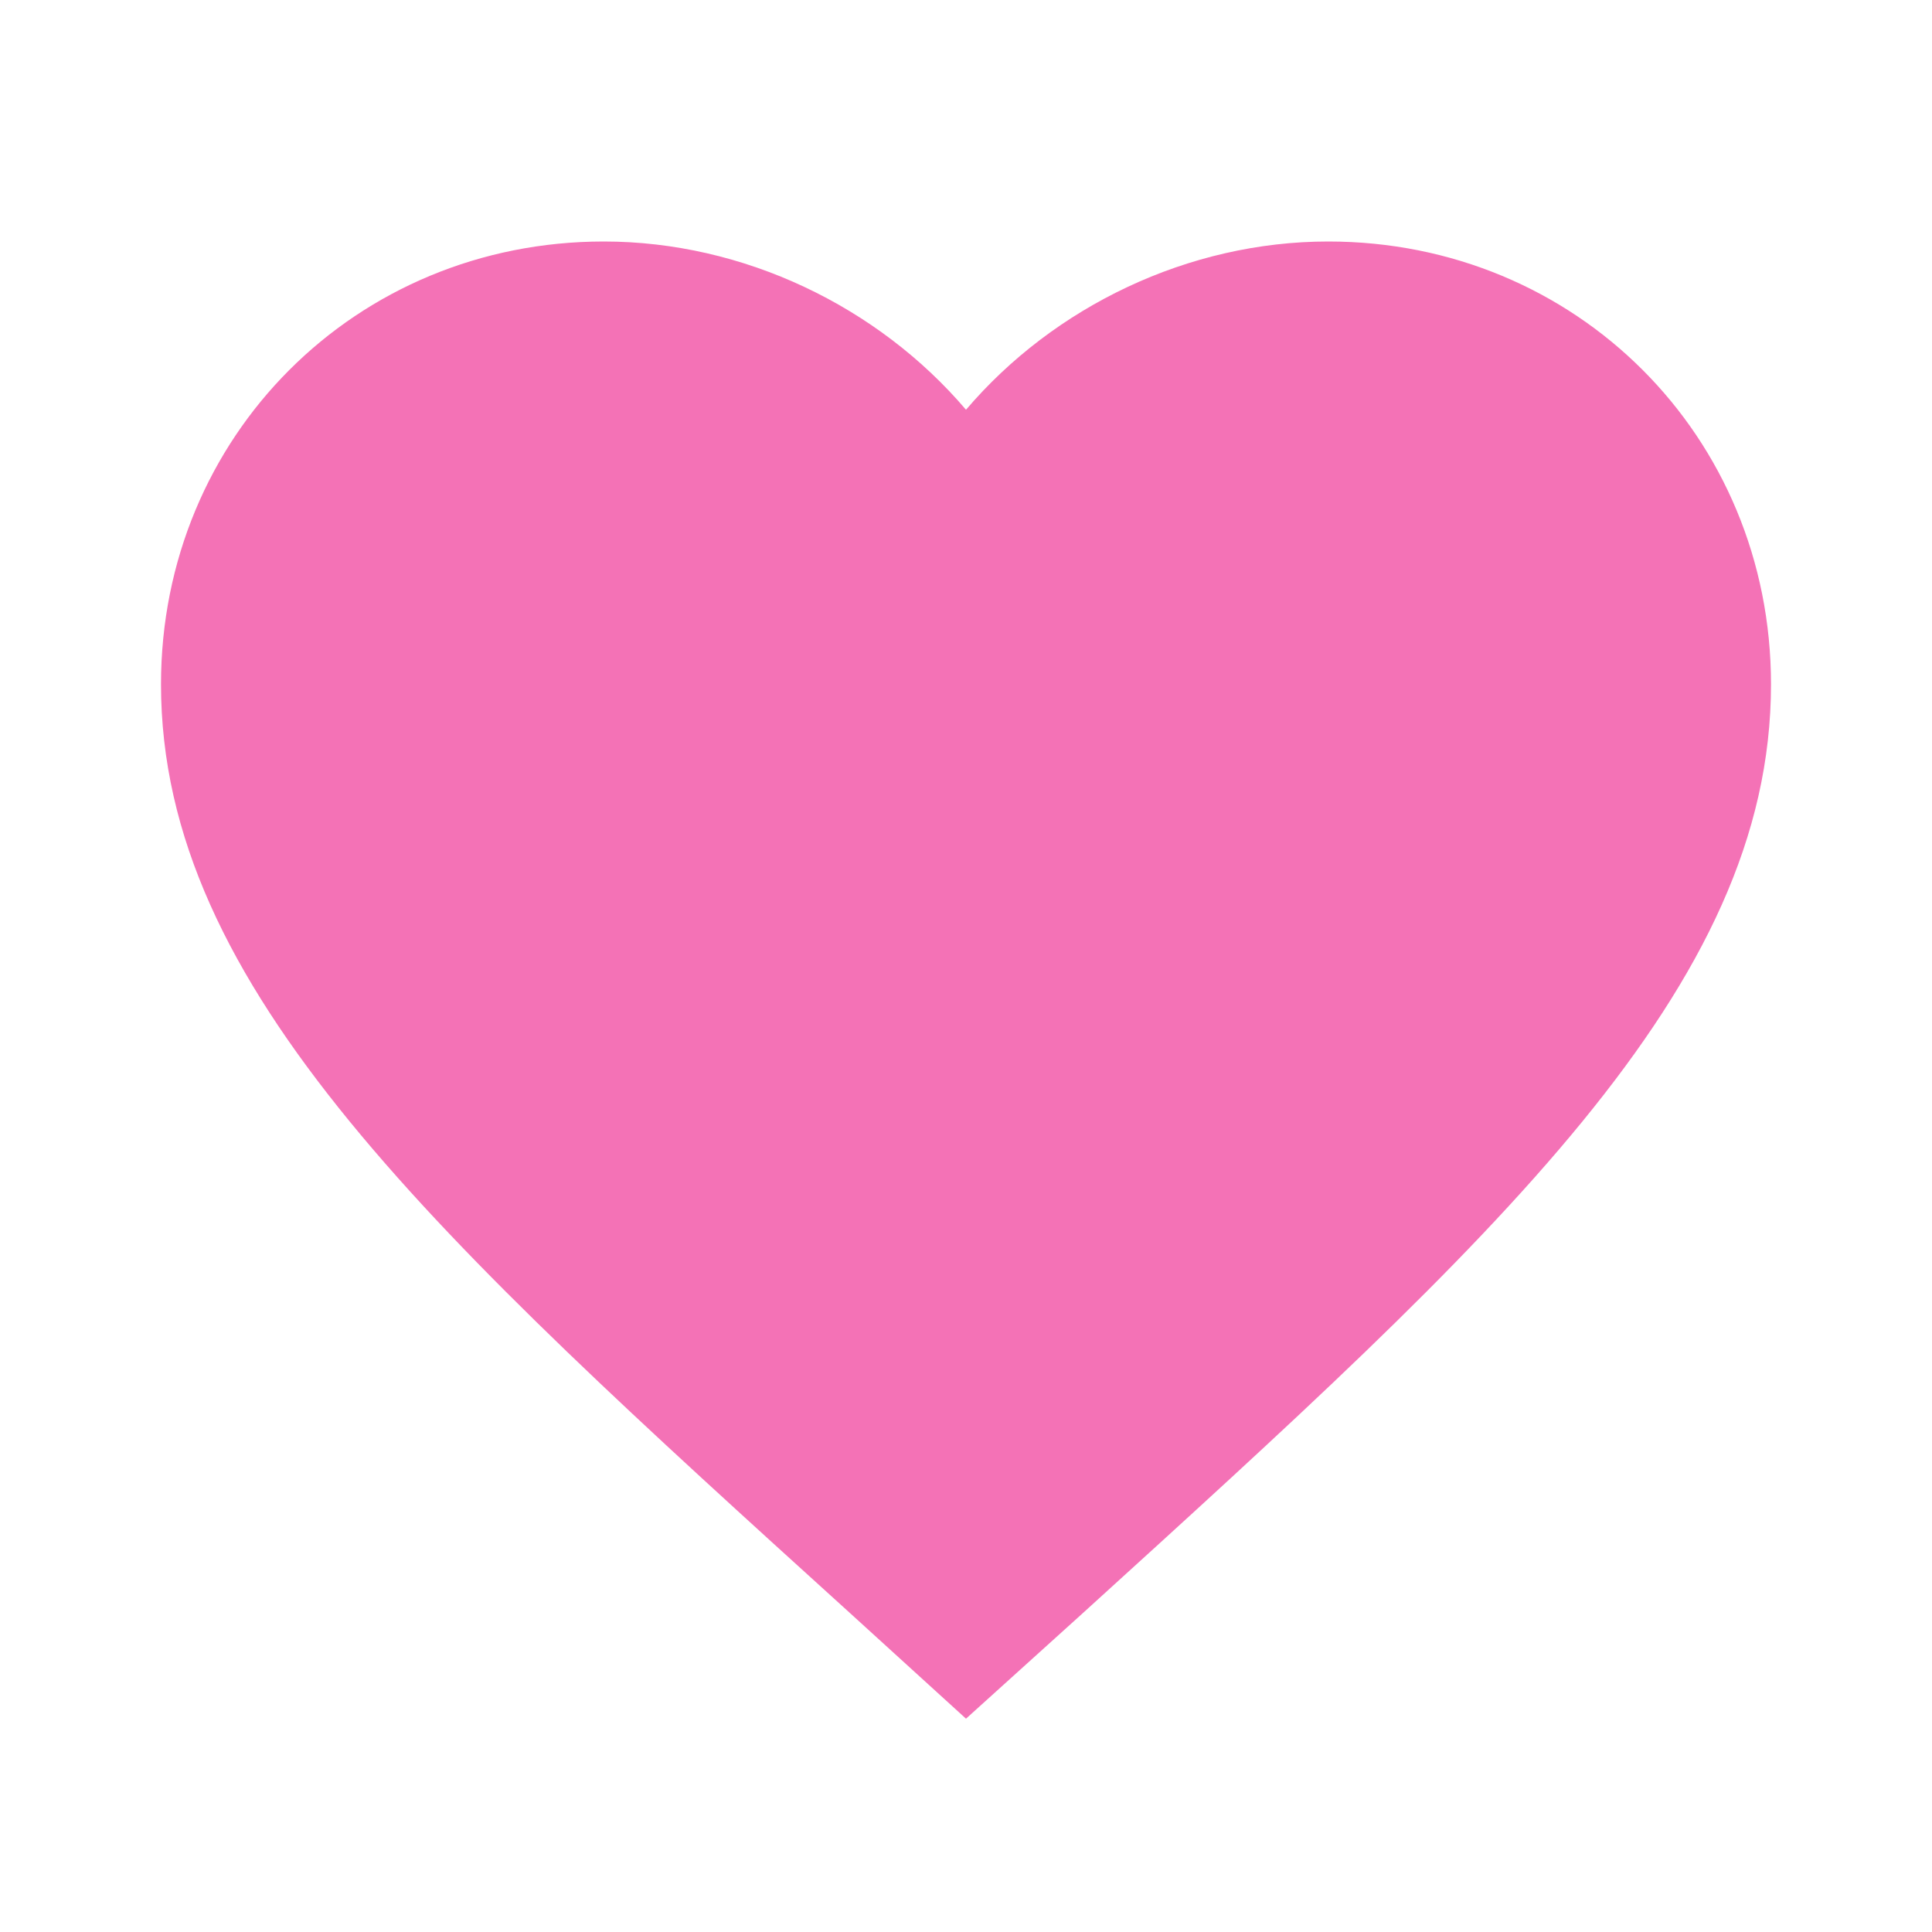
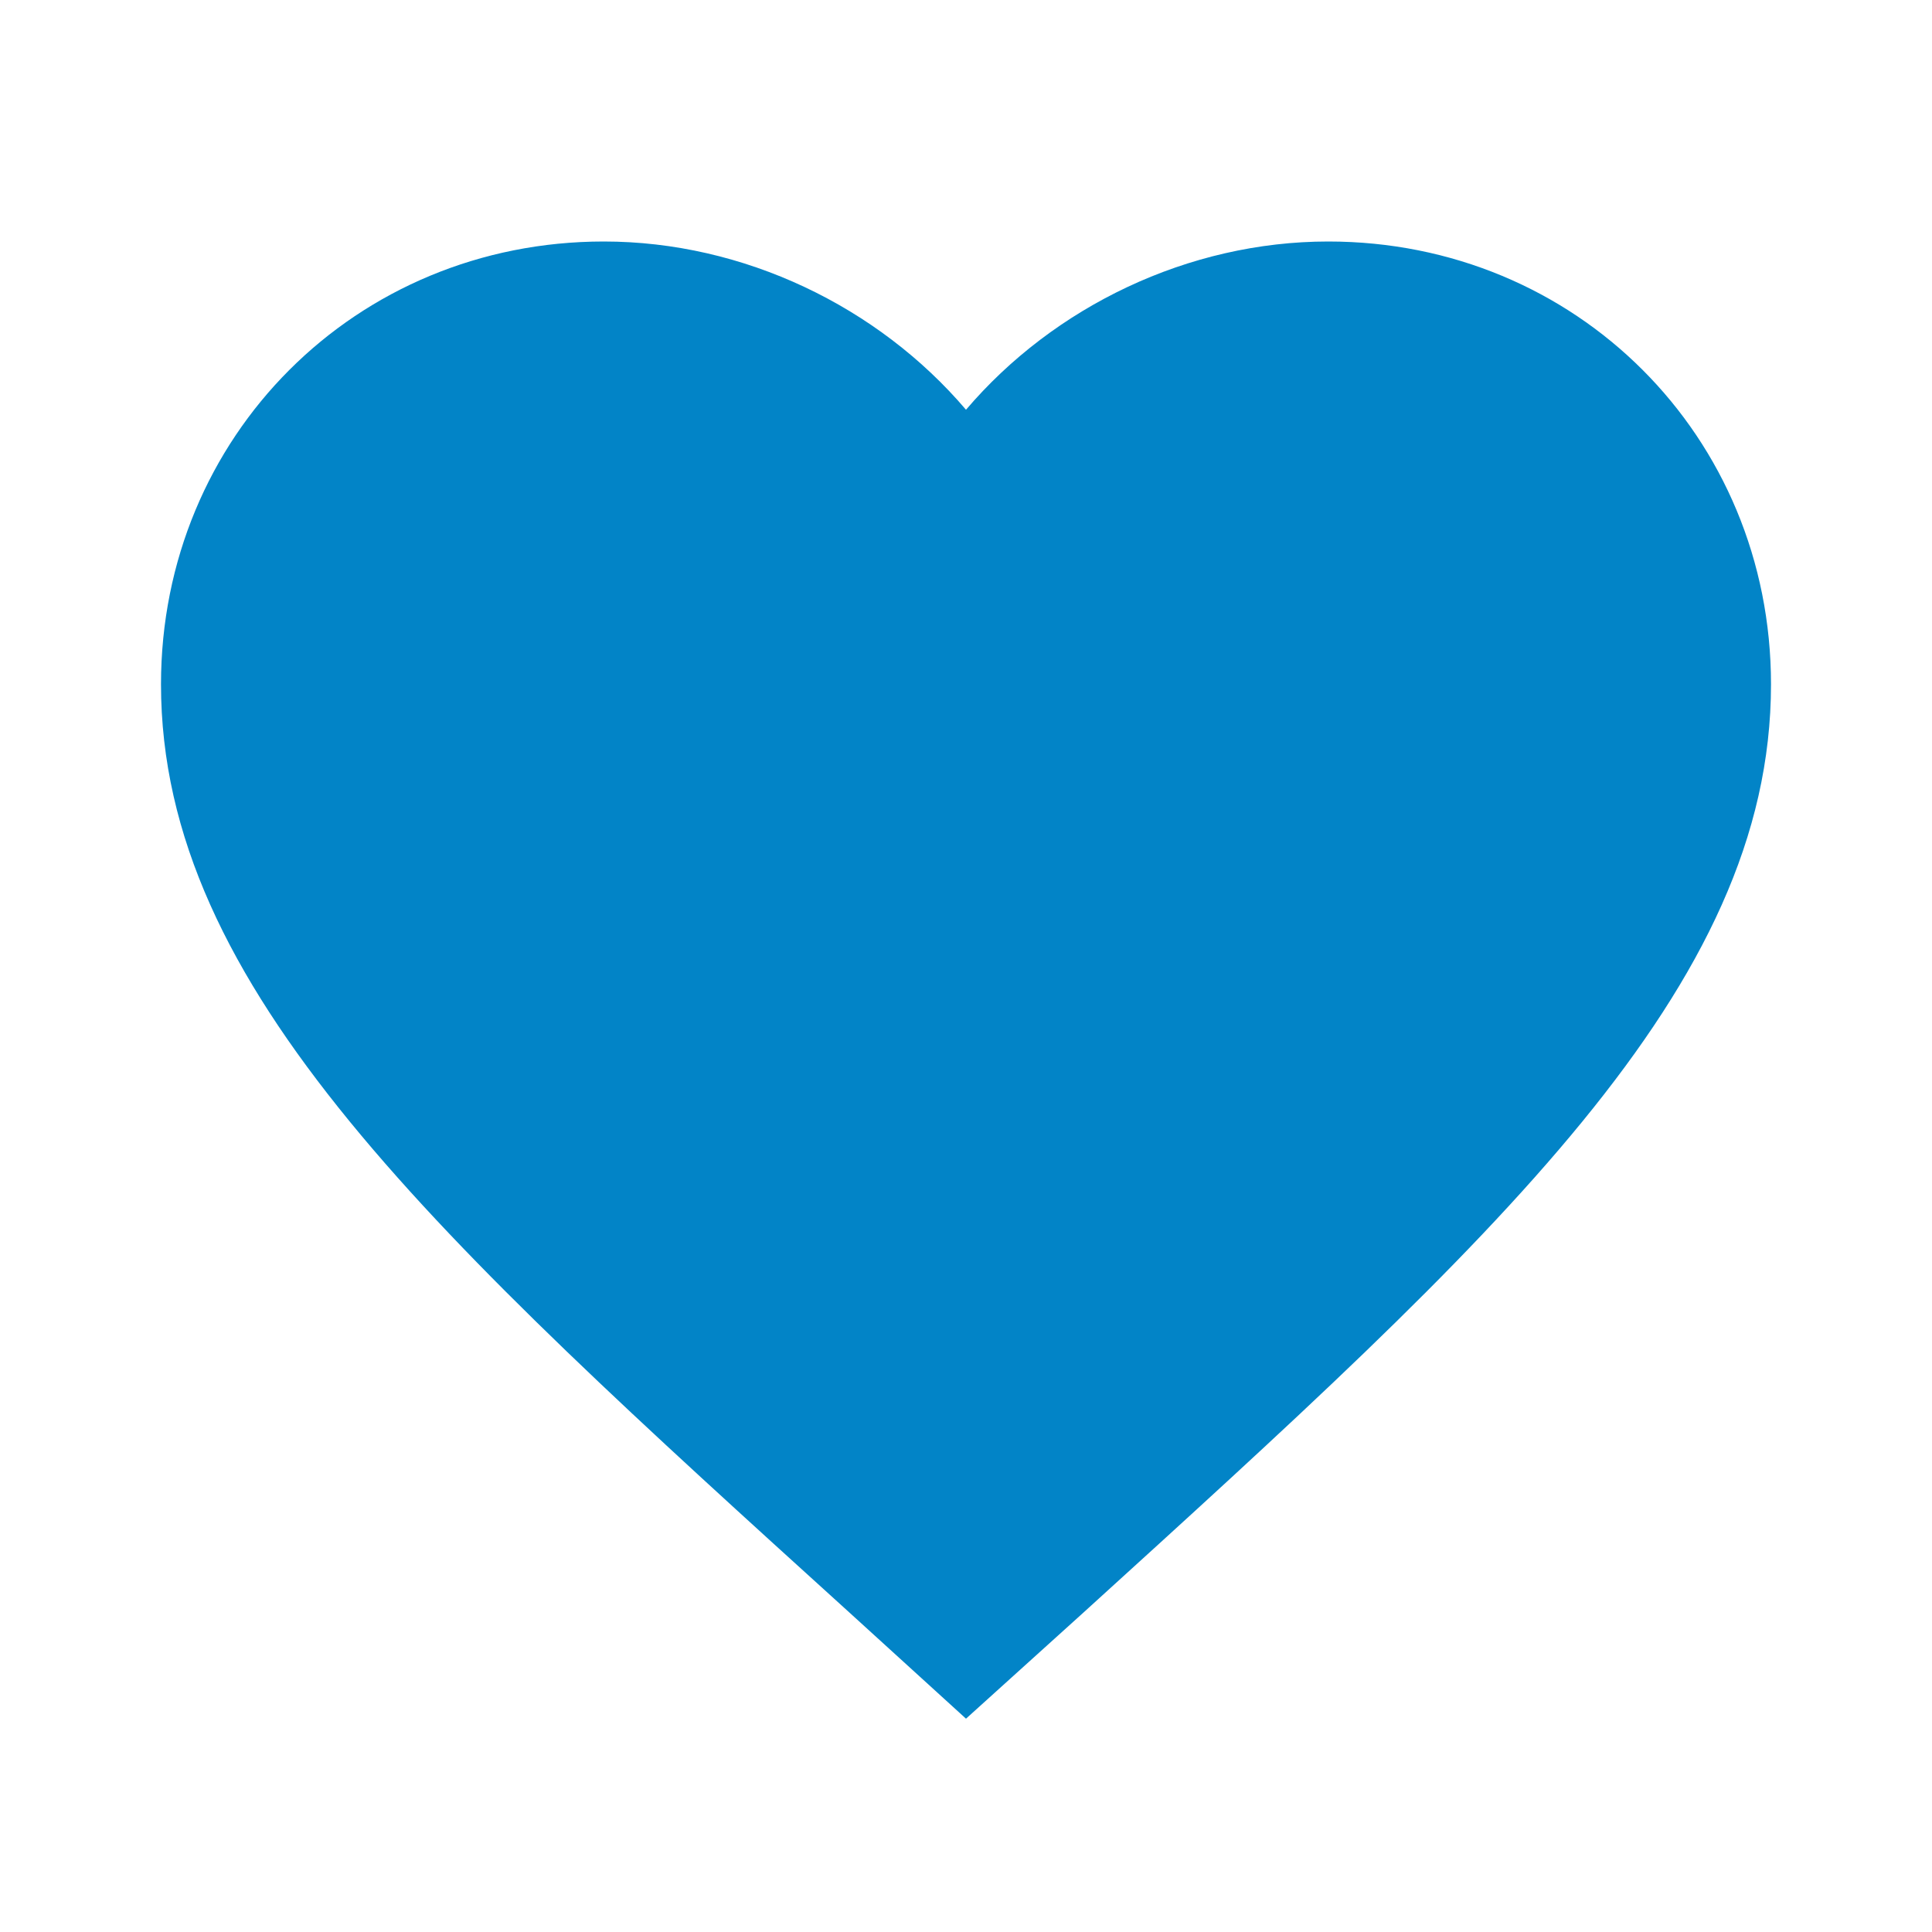
- <svg xmlns="http://www.w3.org/2000/svg" fill="#f472b6" viewBox="0 0 24 24" width="48" height="48">
+ <svg xmlns="http://www.w3.org/2000/svg" fill="#0284c7" viewBox="0 0 24 24" width="48" height="48">
  <path d="M12 21.35l-1.45-1.32C5.4 15.36 2 12.28 2 8.5              2 5.42 4.42 3 7.5 3c1.74 0 3.41 0.81              4.5 2.09C13.09 3.81 14.76 3 16.5 3              19.58 3 22 5.42 22 8.5c0 3.78-3.4              6.86-8.55 11.54L12 21.35z" />
</svg>
